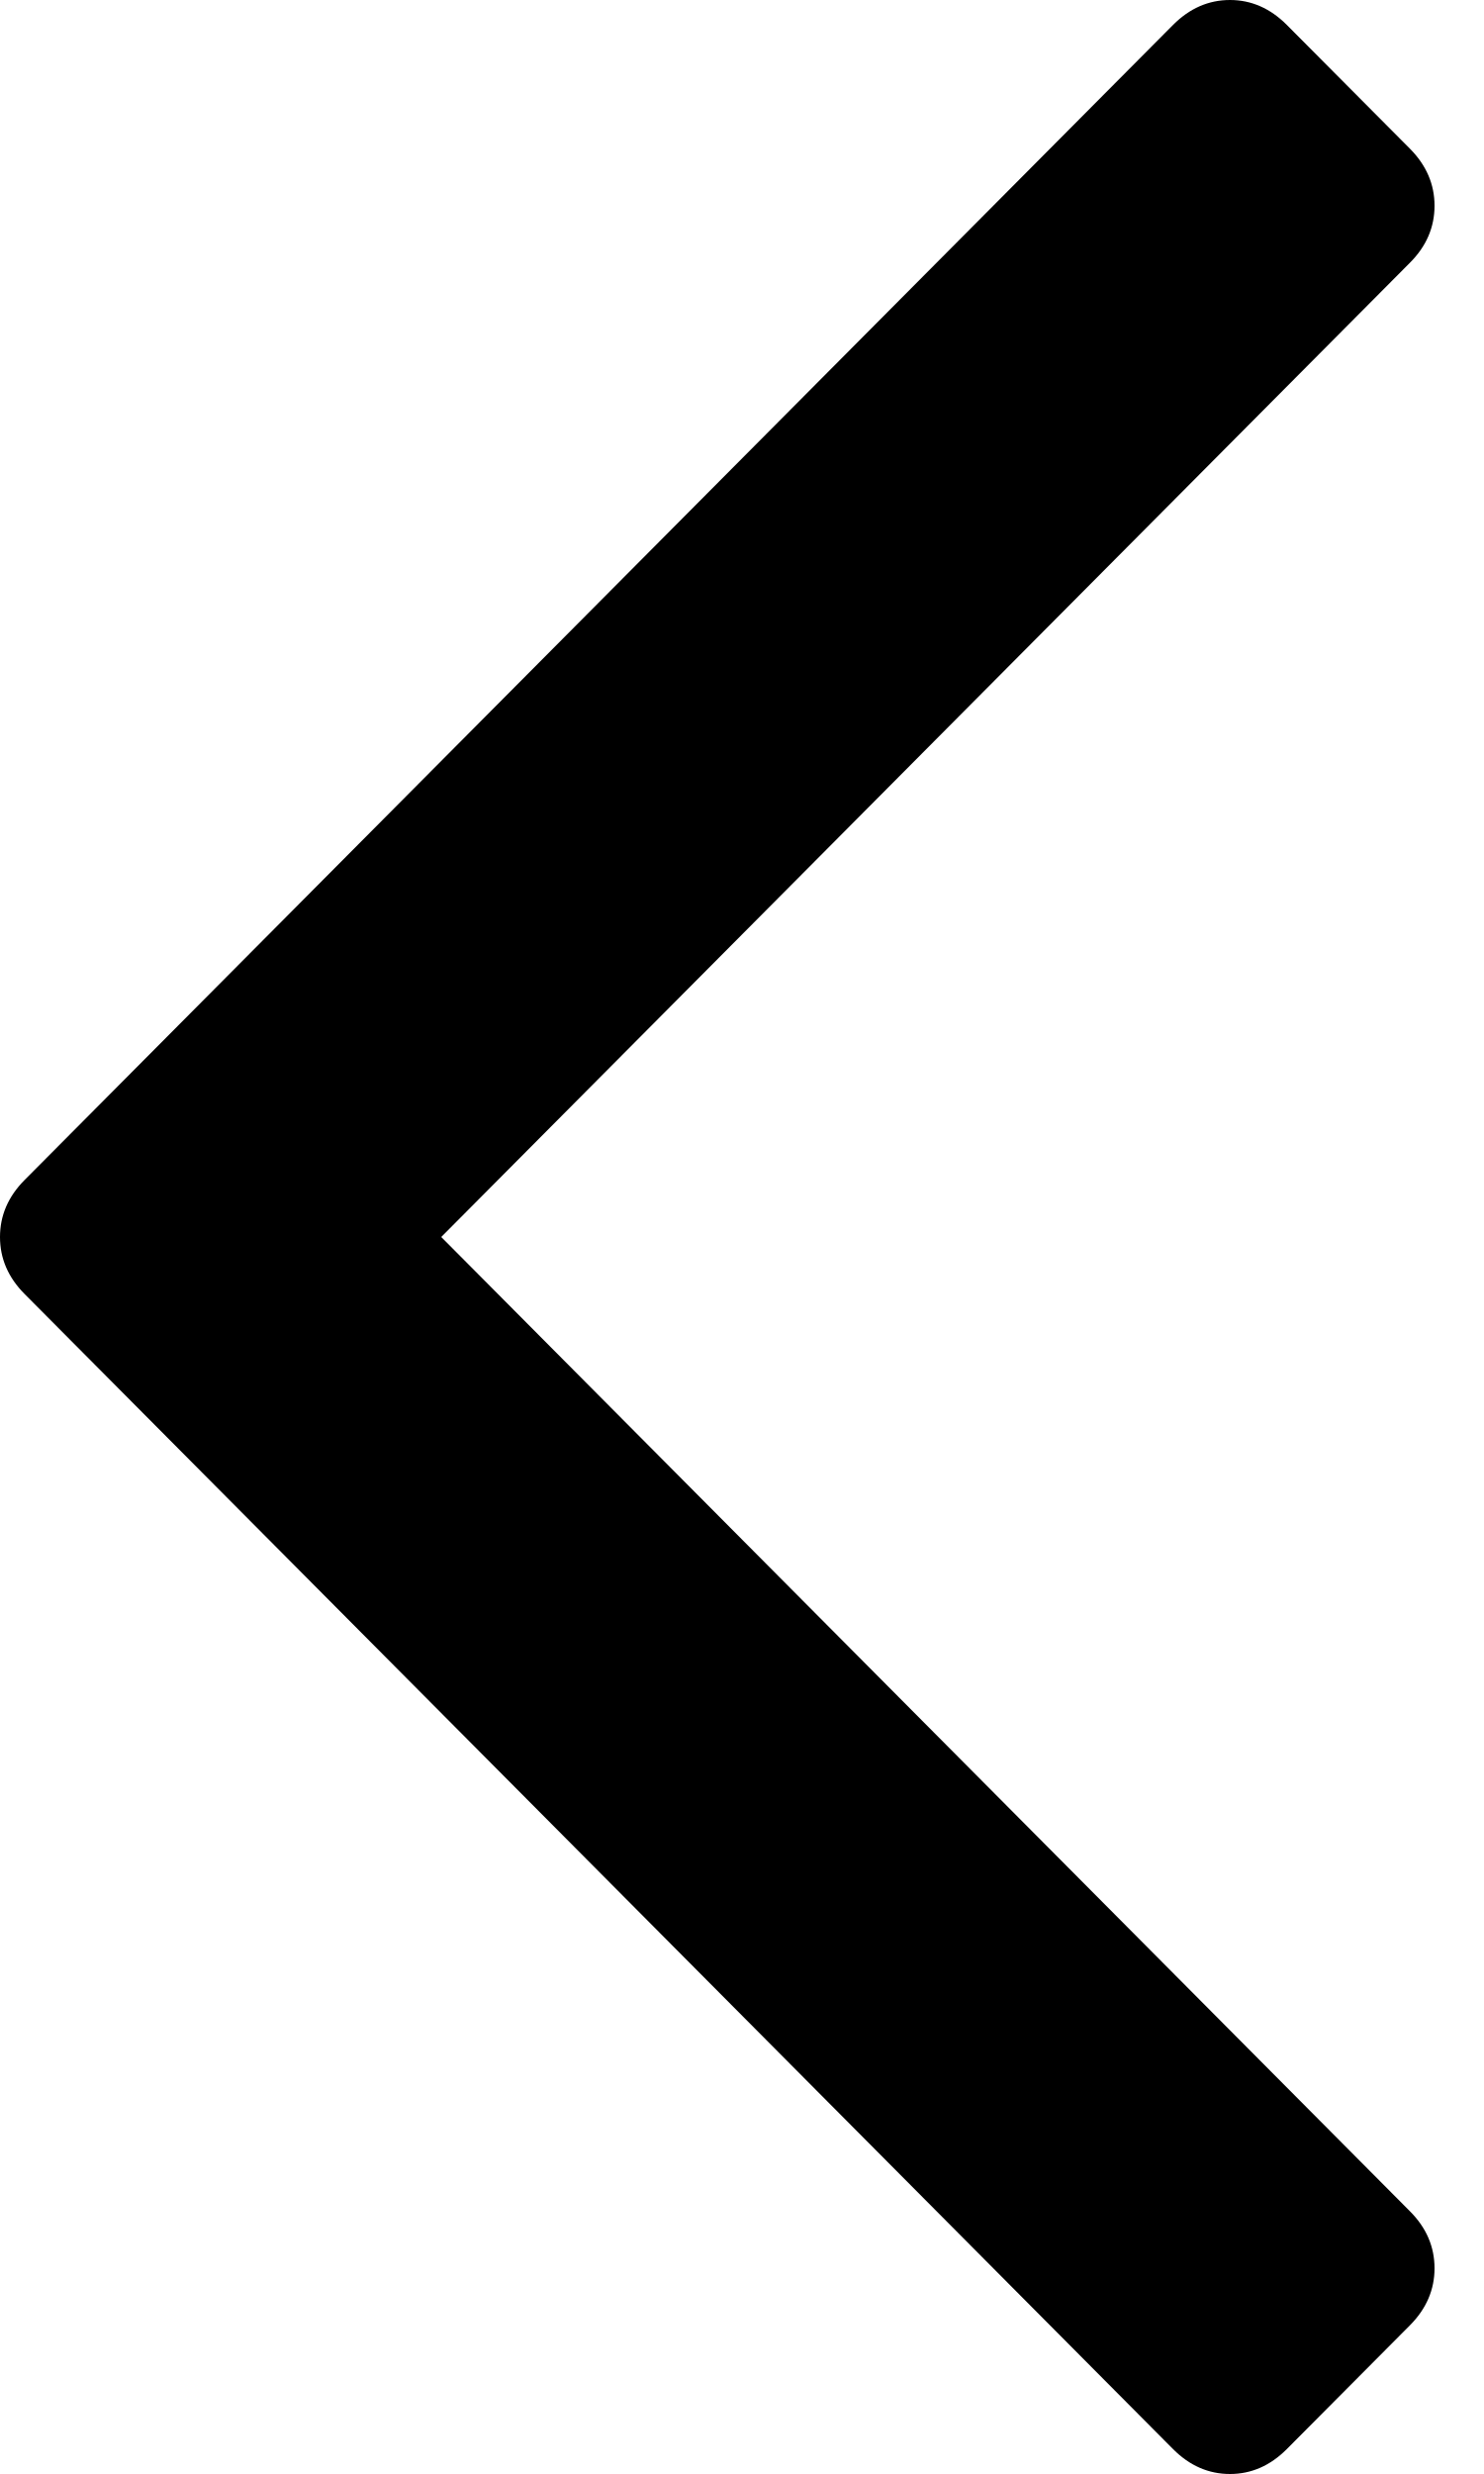
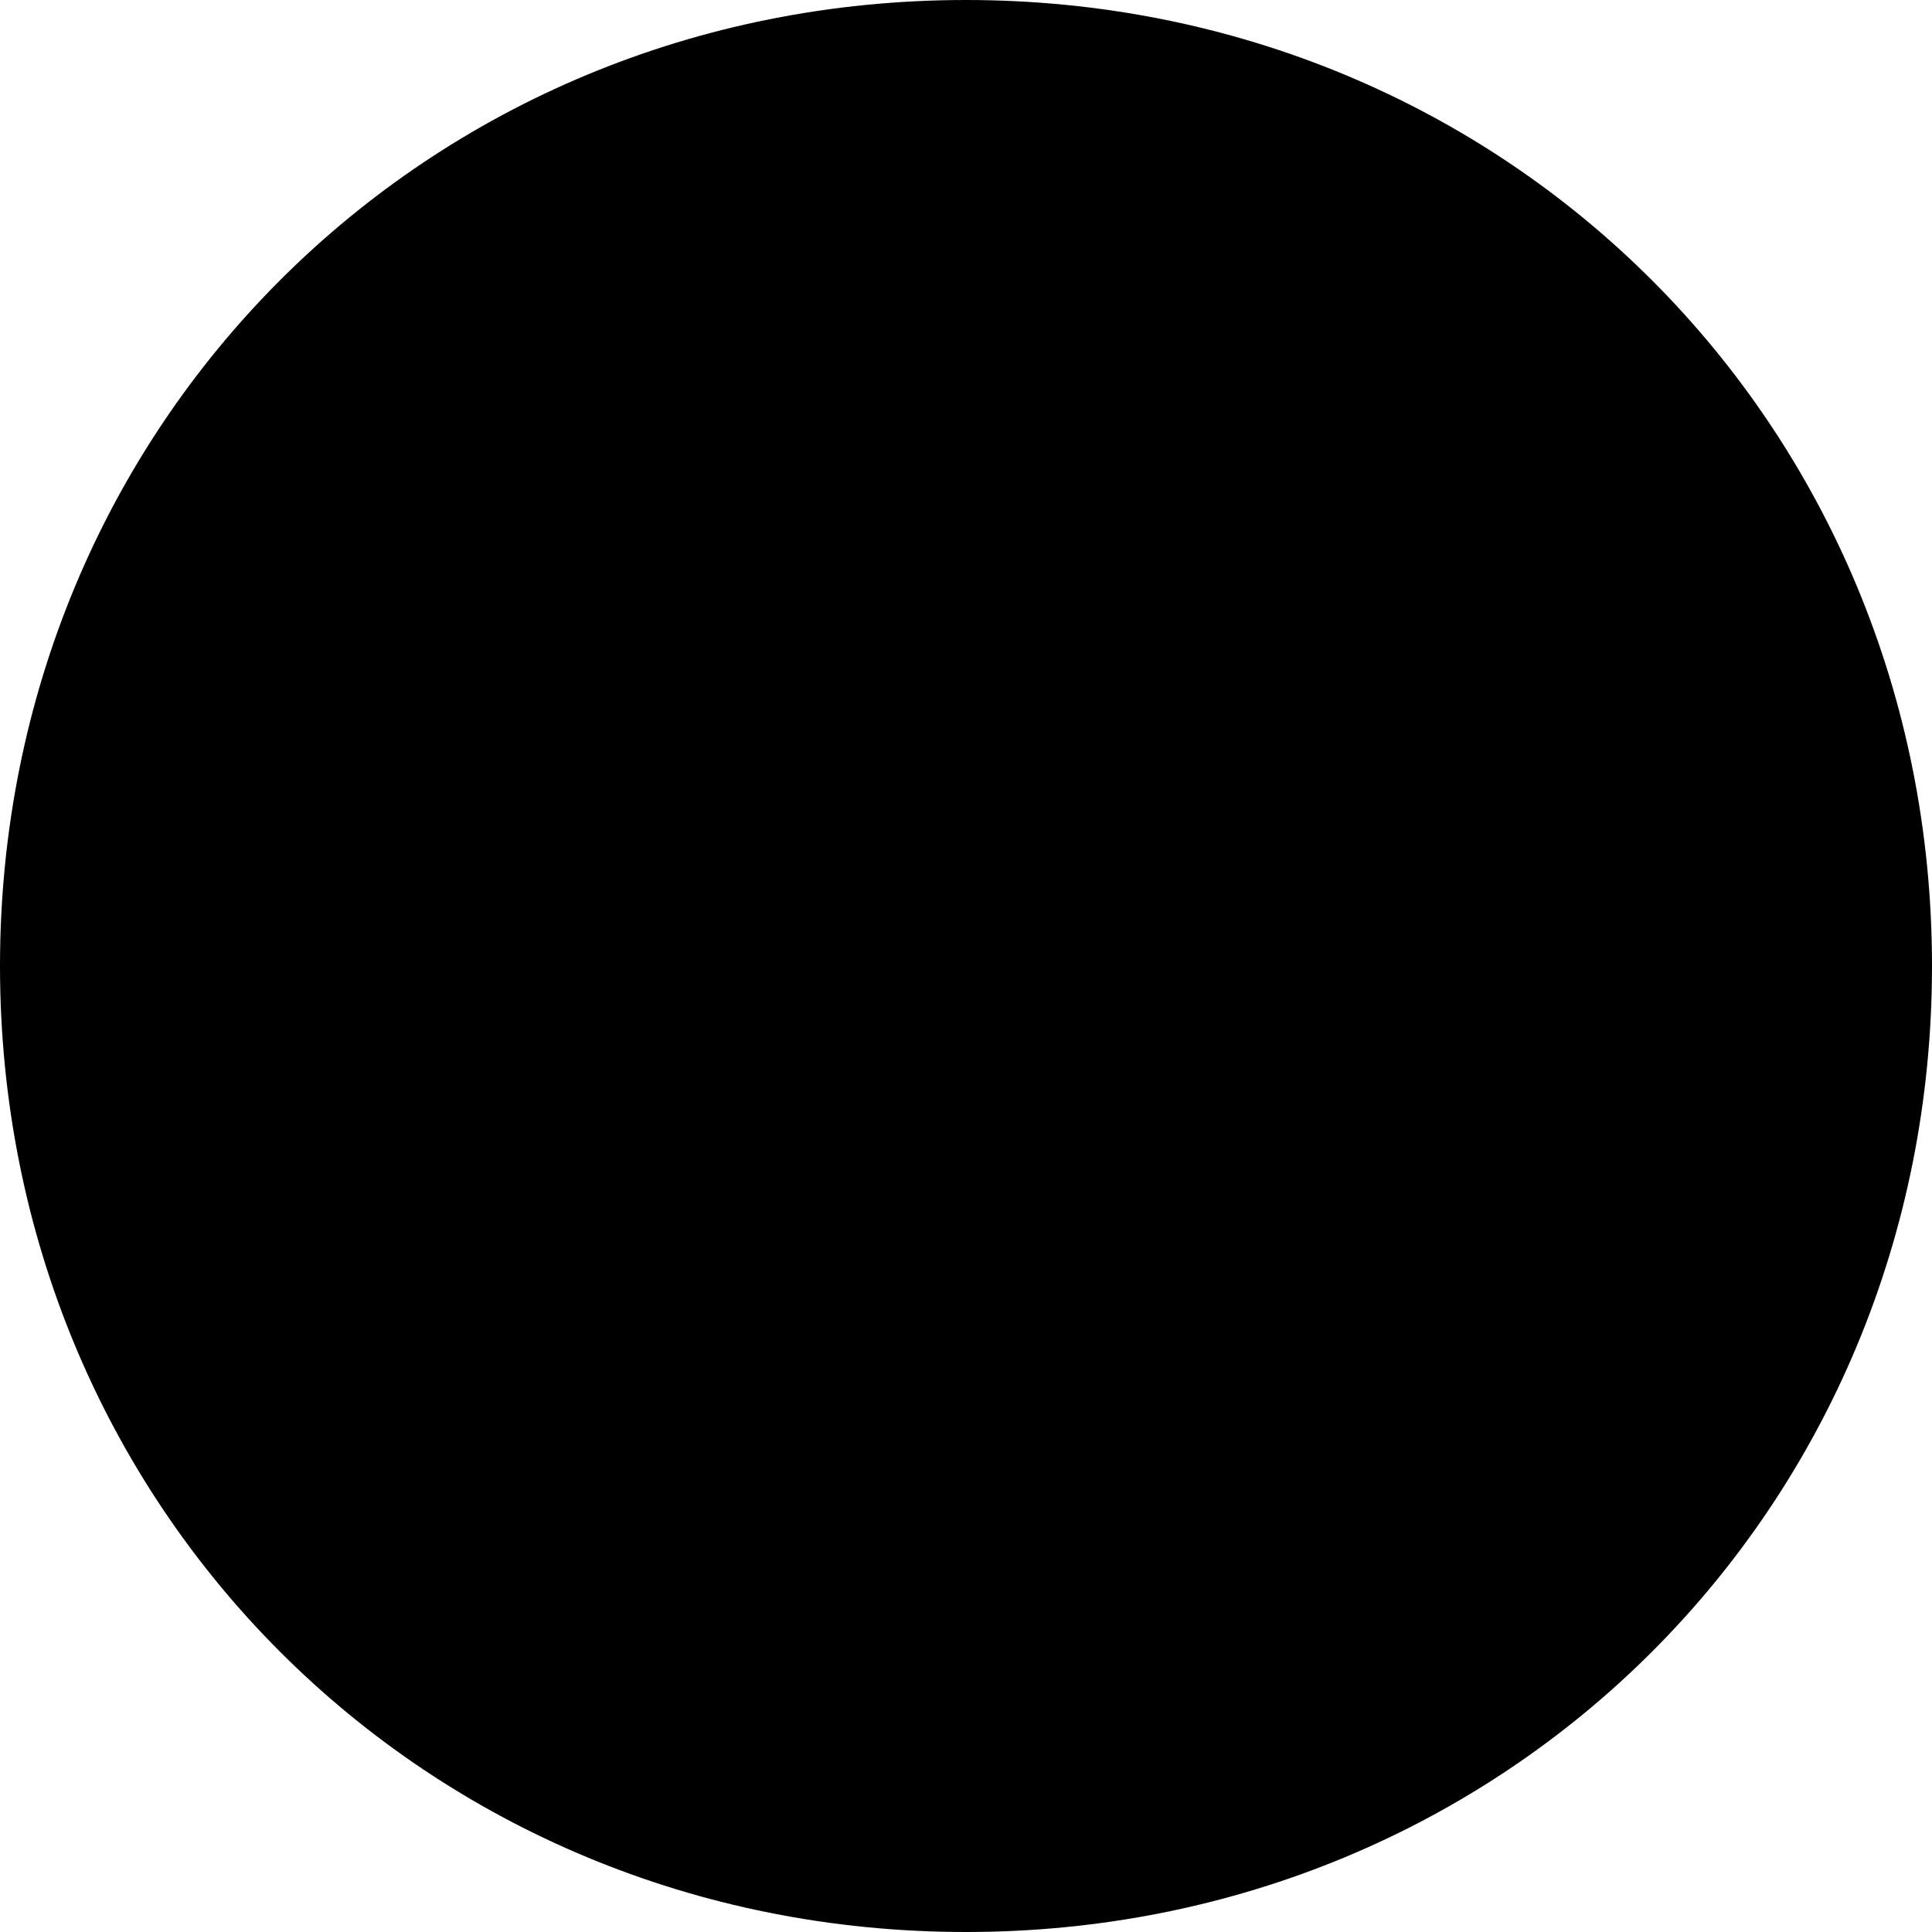
- <svg xmlns="http://www.w3.org/2000/svg" version="1.1" width="12px" height="20px">
-   <g transform="matrix(1 0 0 1 -20 -56 )">
-     <path d="M 11.401 1.202  C 11.534 1.336  11.6 1.49  11.6 1.663  C 11.6 1.837  11.534 1.991  11.401 2.124  L 3.568 10  L 11.401 17.876  C 11.534 18.009  11.6 18.163  11.6 18.337  C 11.6 18.51  11.534 18.664  11.401 18.798  L 10.404 19.8  C 10.271 19.933  10.118 20  9.946 20  C 9.773 20  9.62 19.933  9.487 19.8  L 0.199 10.461  C 0.066 10.327  0 10.174  0 10  C 0 9.826  0.066 9.673  0.199 9.539  L 9.487 0.2  C 9.62 0.067  9.773 0  9.946 0  C 10.118 0  10.271 0.067  10.404 0.2  L 11.401 1.202  Z " fill-rule="nonzero" fill="#000000" stroke="none" transform="matrix(1 0 0 1 20 56 )" />
+ <svg xmlns="http://www.w3.org/2000/svg" version="1.1" width="4px" height="4px">
+   <g transform="matrix(1 0 0 1 -319 -62 )">
+     <path d="M 321 62  C 322.12 62  323 62.88  323 64  C 323 65.12  322.12 66  321 66  C 319.88 66  319 65.12  319 64  C 319 62.88  319.88 62  321 62  Z " fill-rule="nonzero" fill="#000000" stroke="none" />
  </g>
</svg>
